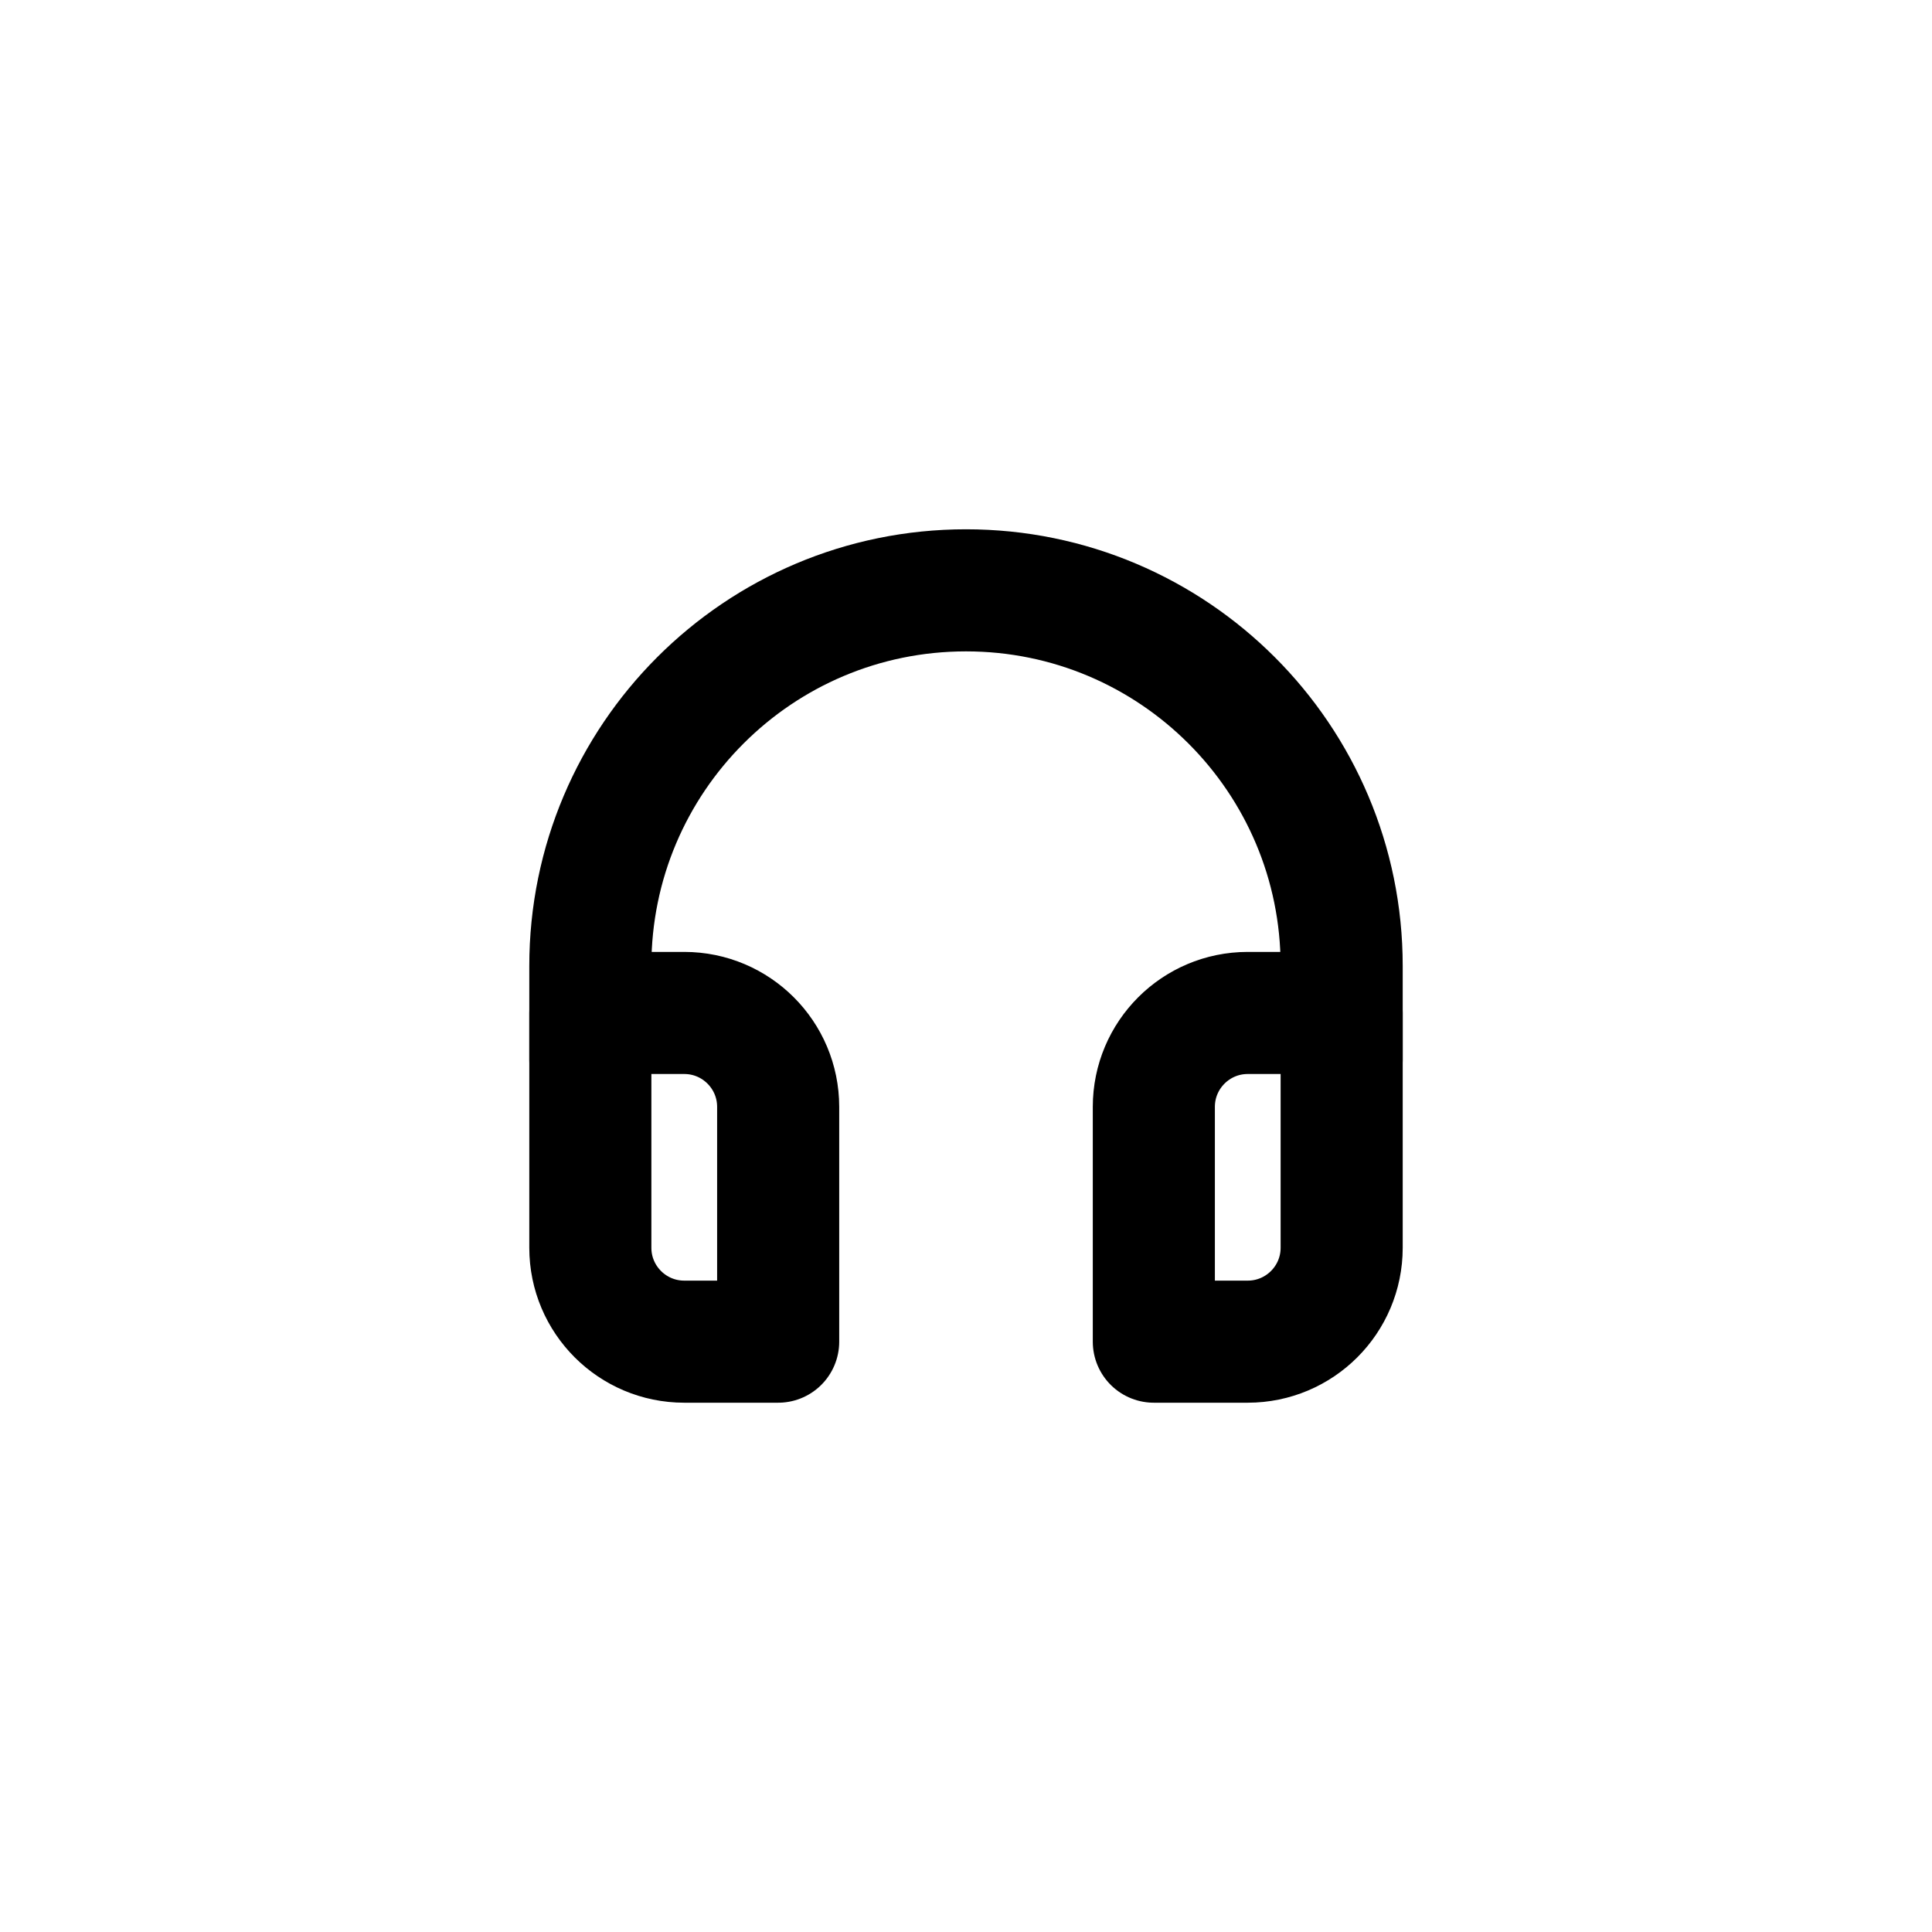
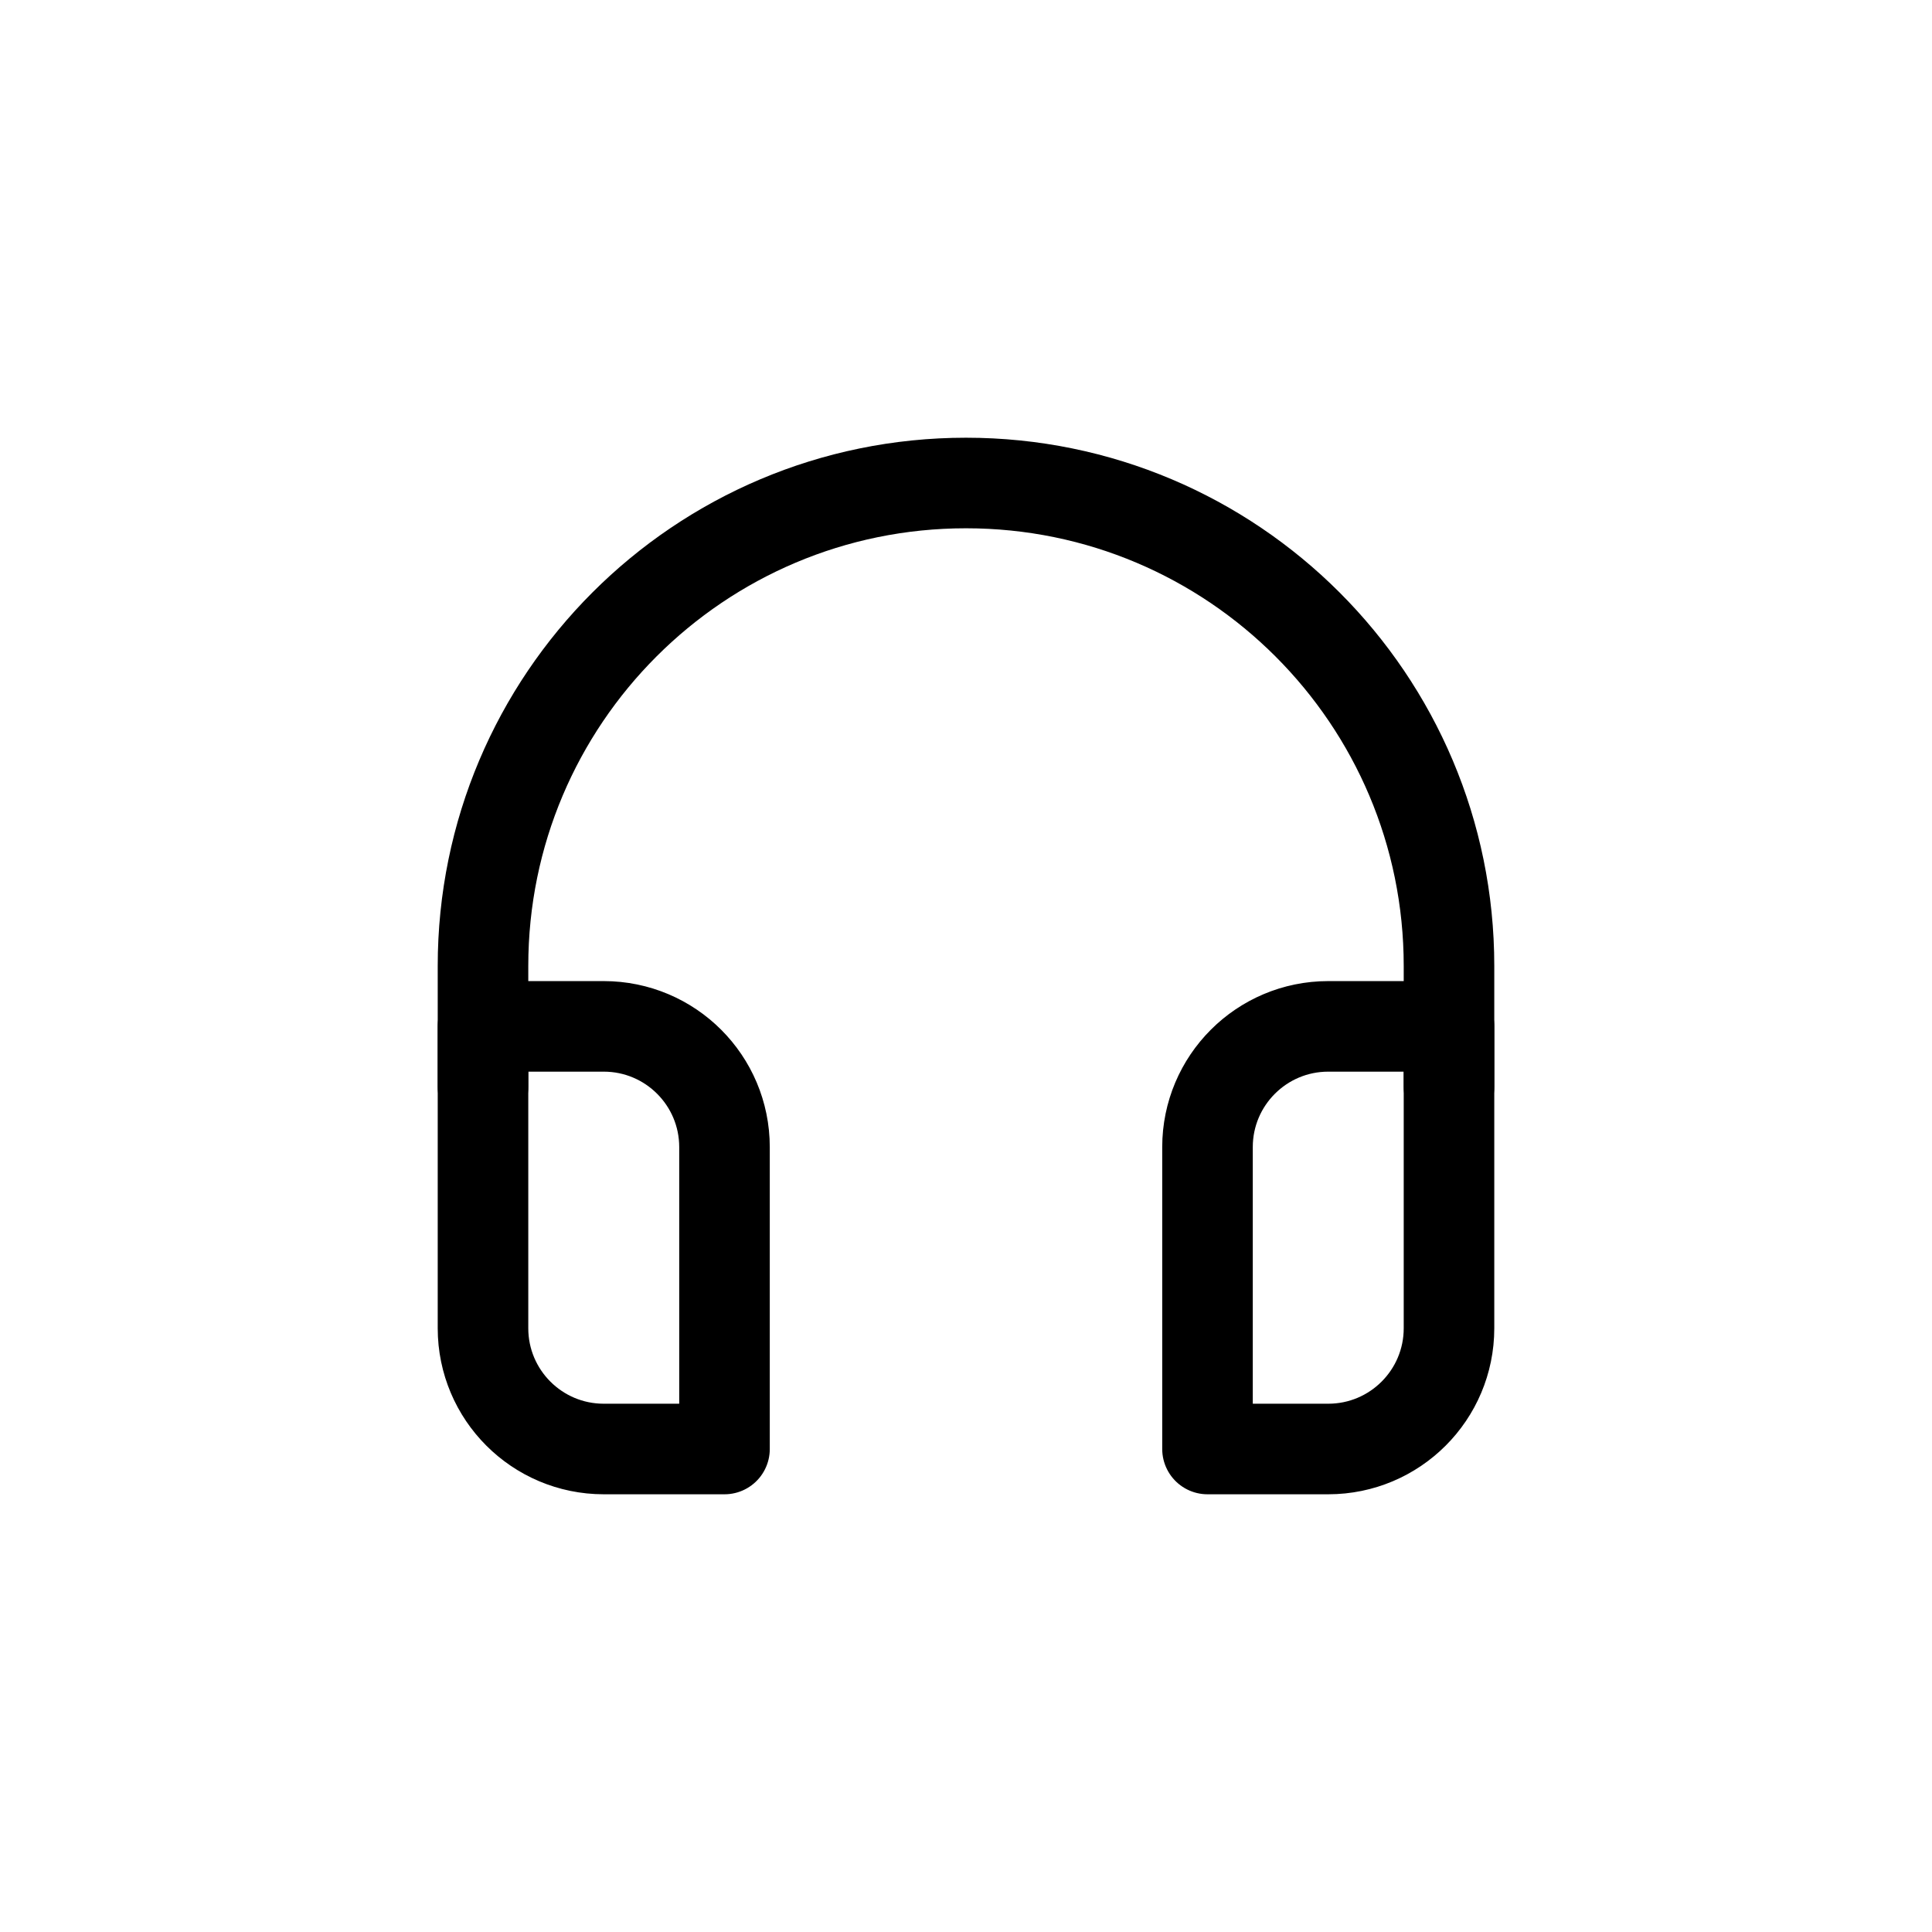
- <svg xmlns="http://www.w3.org/2000/svg" viewBox="0 0 24 24">
-   <g fill="none" stroke="#000" stroke-linecap="round" stroke-linejoin="round" stroke-width="2.6" transform="translate(5 5) scale(.583333)">
-     <path d="M4 14v-2a8 8 0 0 1 16 0v2" />
-     <path d="M4 13h2a2 2 0 0 1 2 2v5H6a2 2 0 0 1-2-2z" />
-     <path d="M20 13h-2a2 2 0 0 0-2 2v5h2a2 2 0 0 0 2-2z" />
+ <svg xmlns="http://www.w3.org/2000/svg" viewBox="0 0 32 32">
+   <g fill="none" stroke="#000" stroke-linecap="round" stroke-linejoin="round" stroke-width="1.5" transform="translate(6 6)">
+     <path d="M2 12v-2a8 8 0 0 1 16 0v2" />
+     <path d="M2 11h2a2 2 0 0 1 2 2v5H4a2 2 0 0 1-2-2z" />
+     <path d="M18 11h-2a2 2 0 0 0-2 2v5h2a2 2 0 0 0 2-2z" />
  </g>
</svg>
